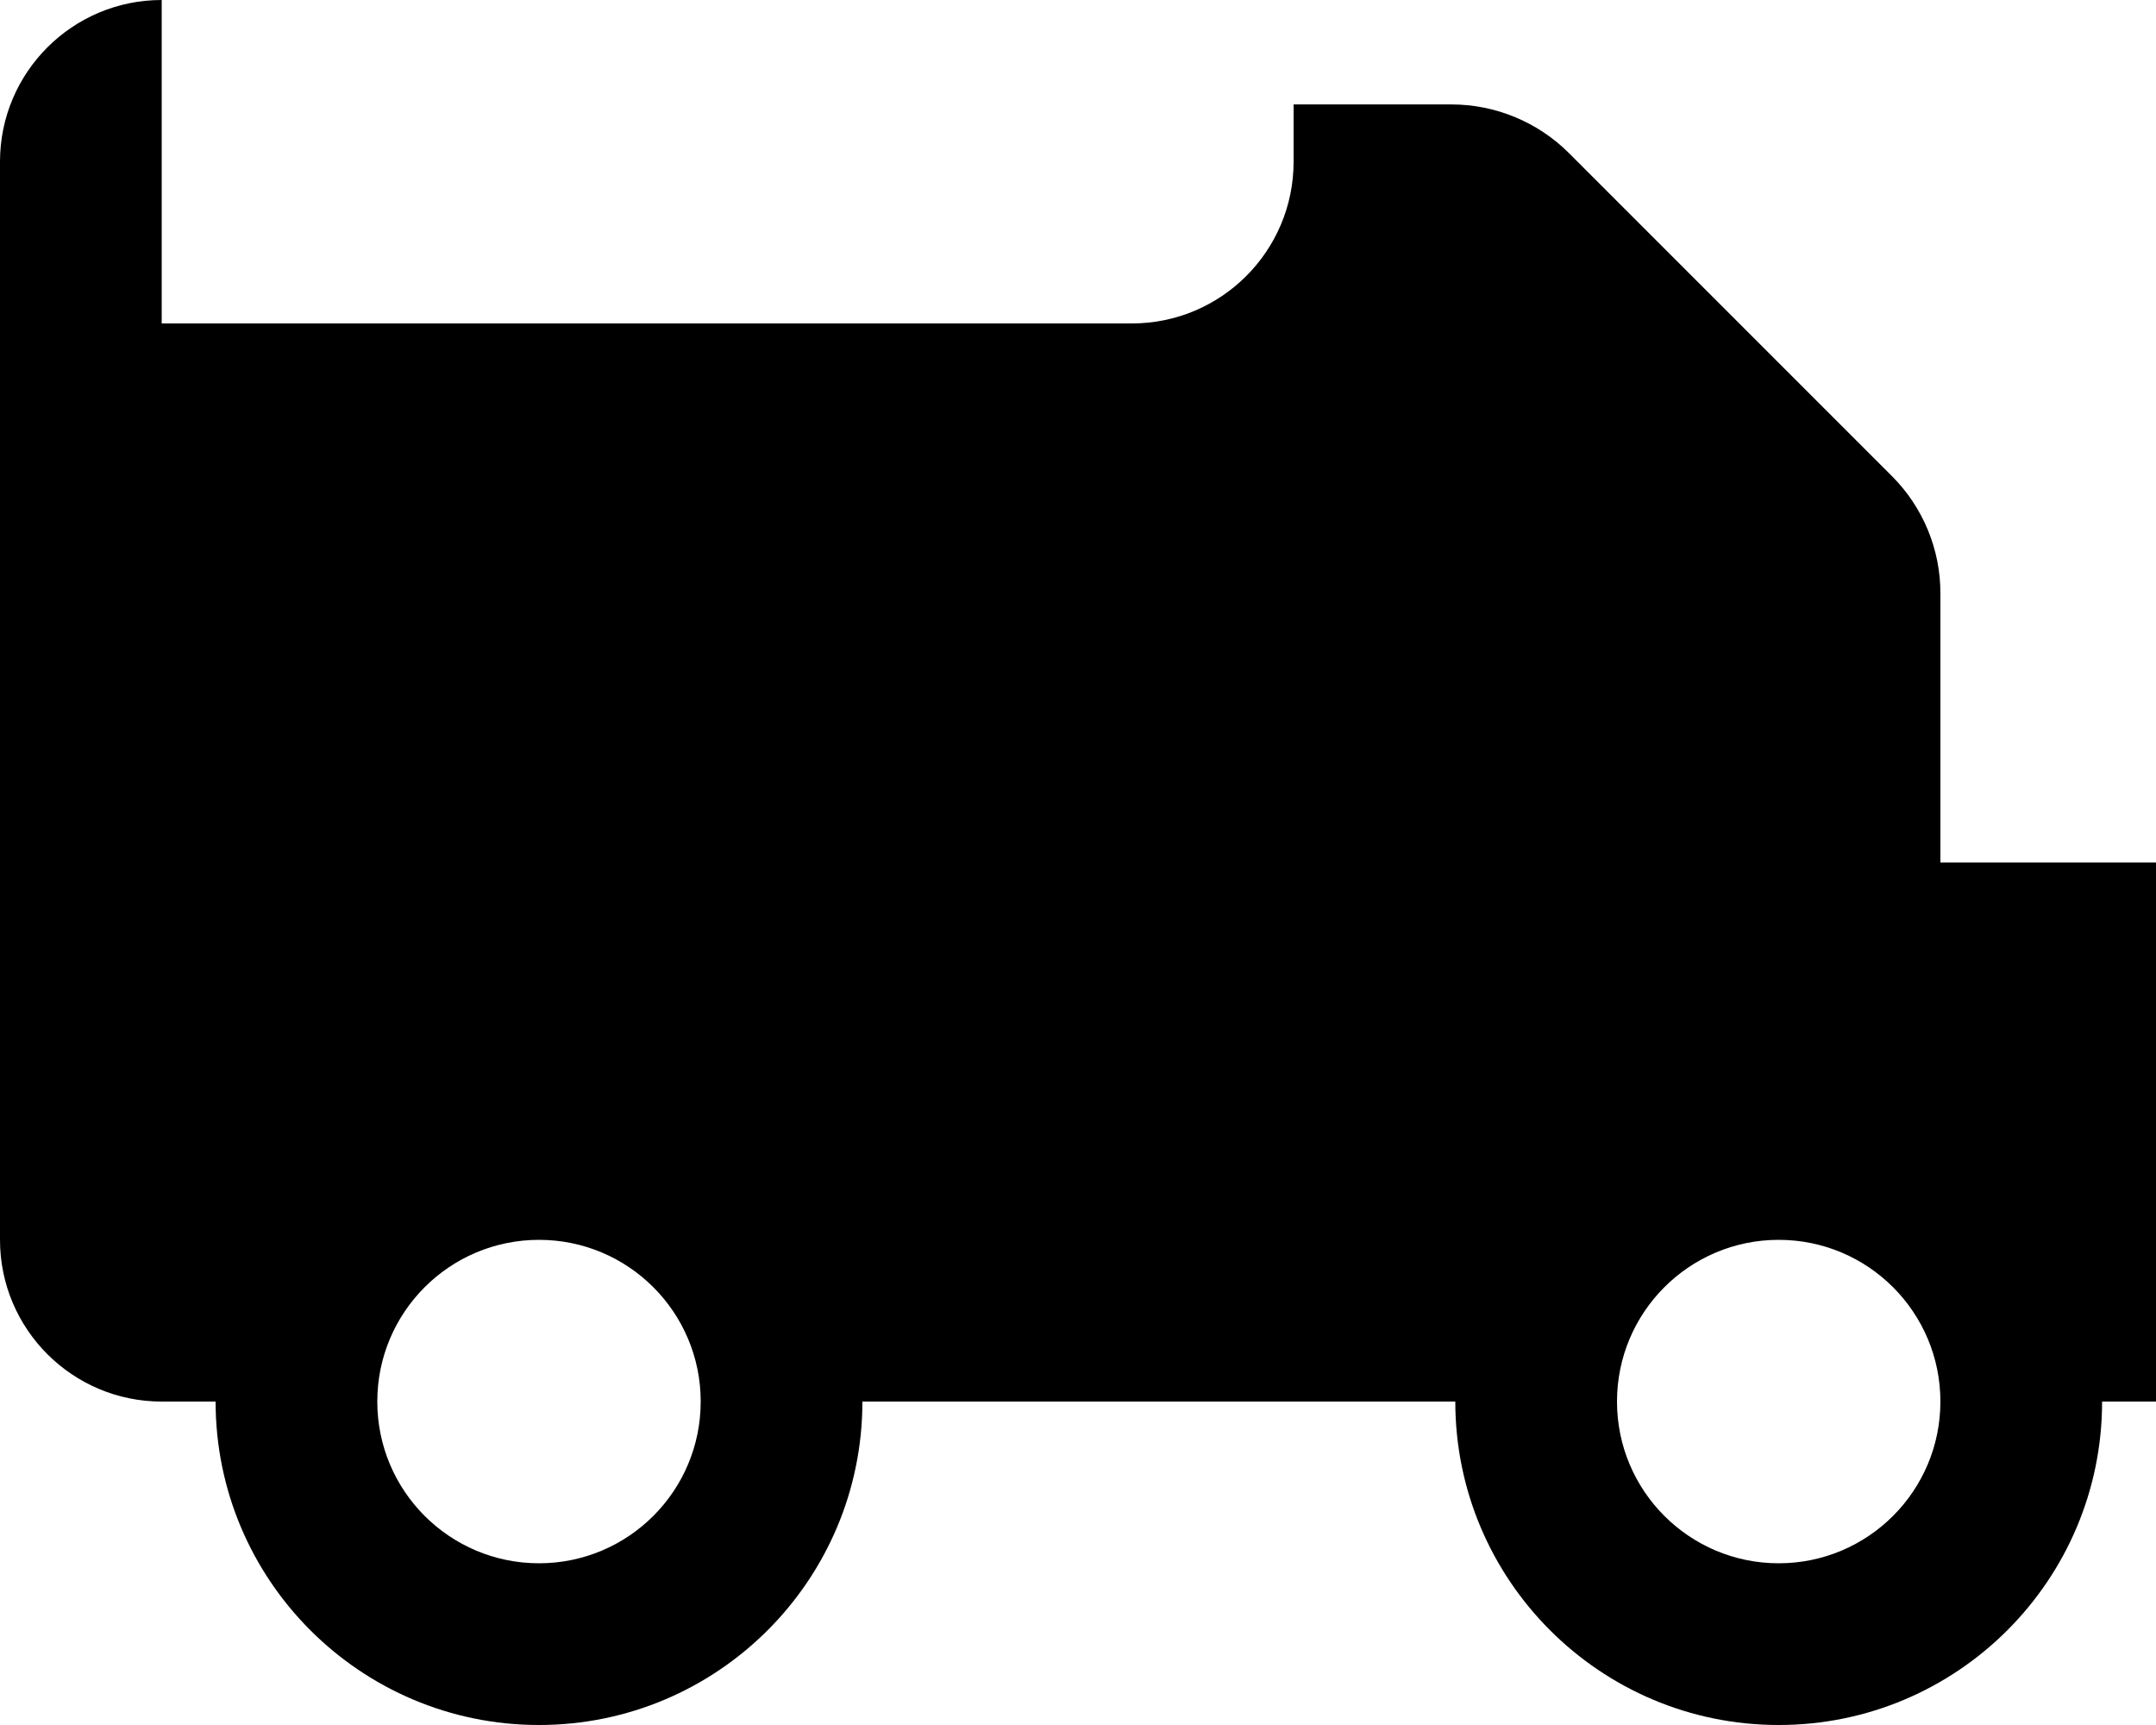
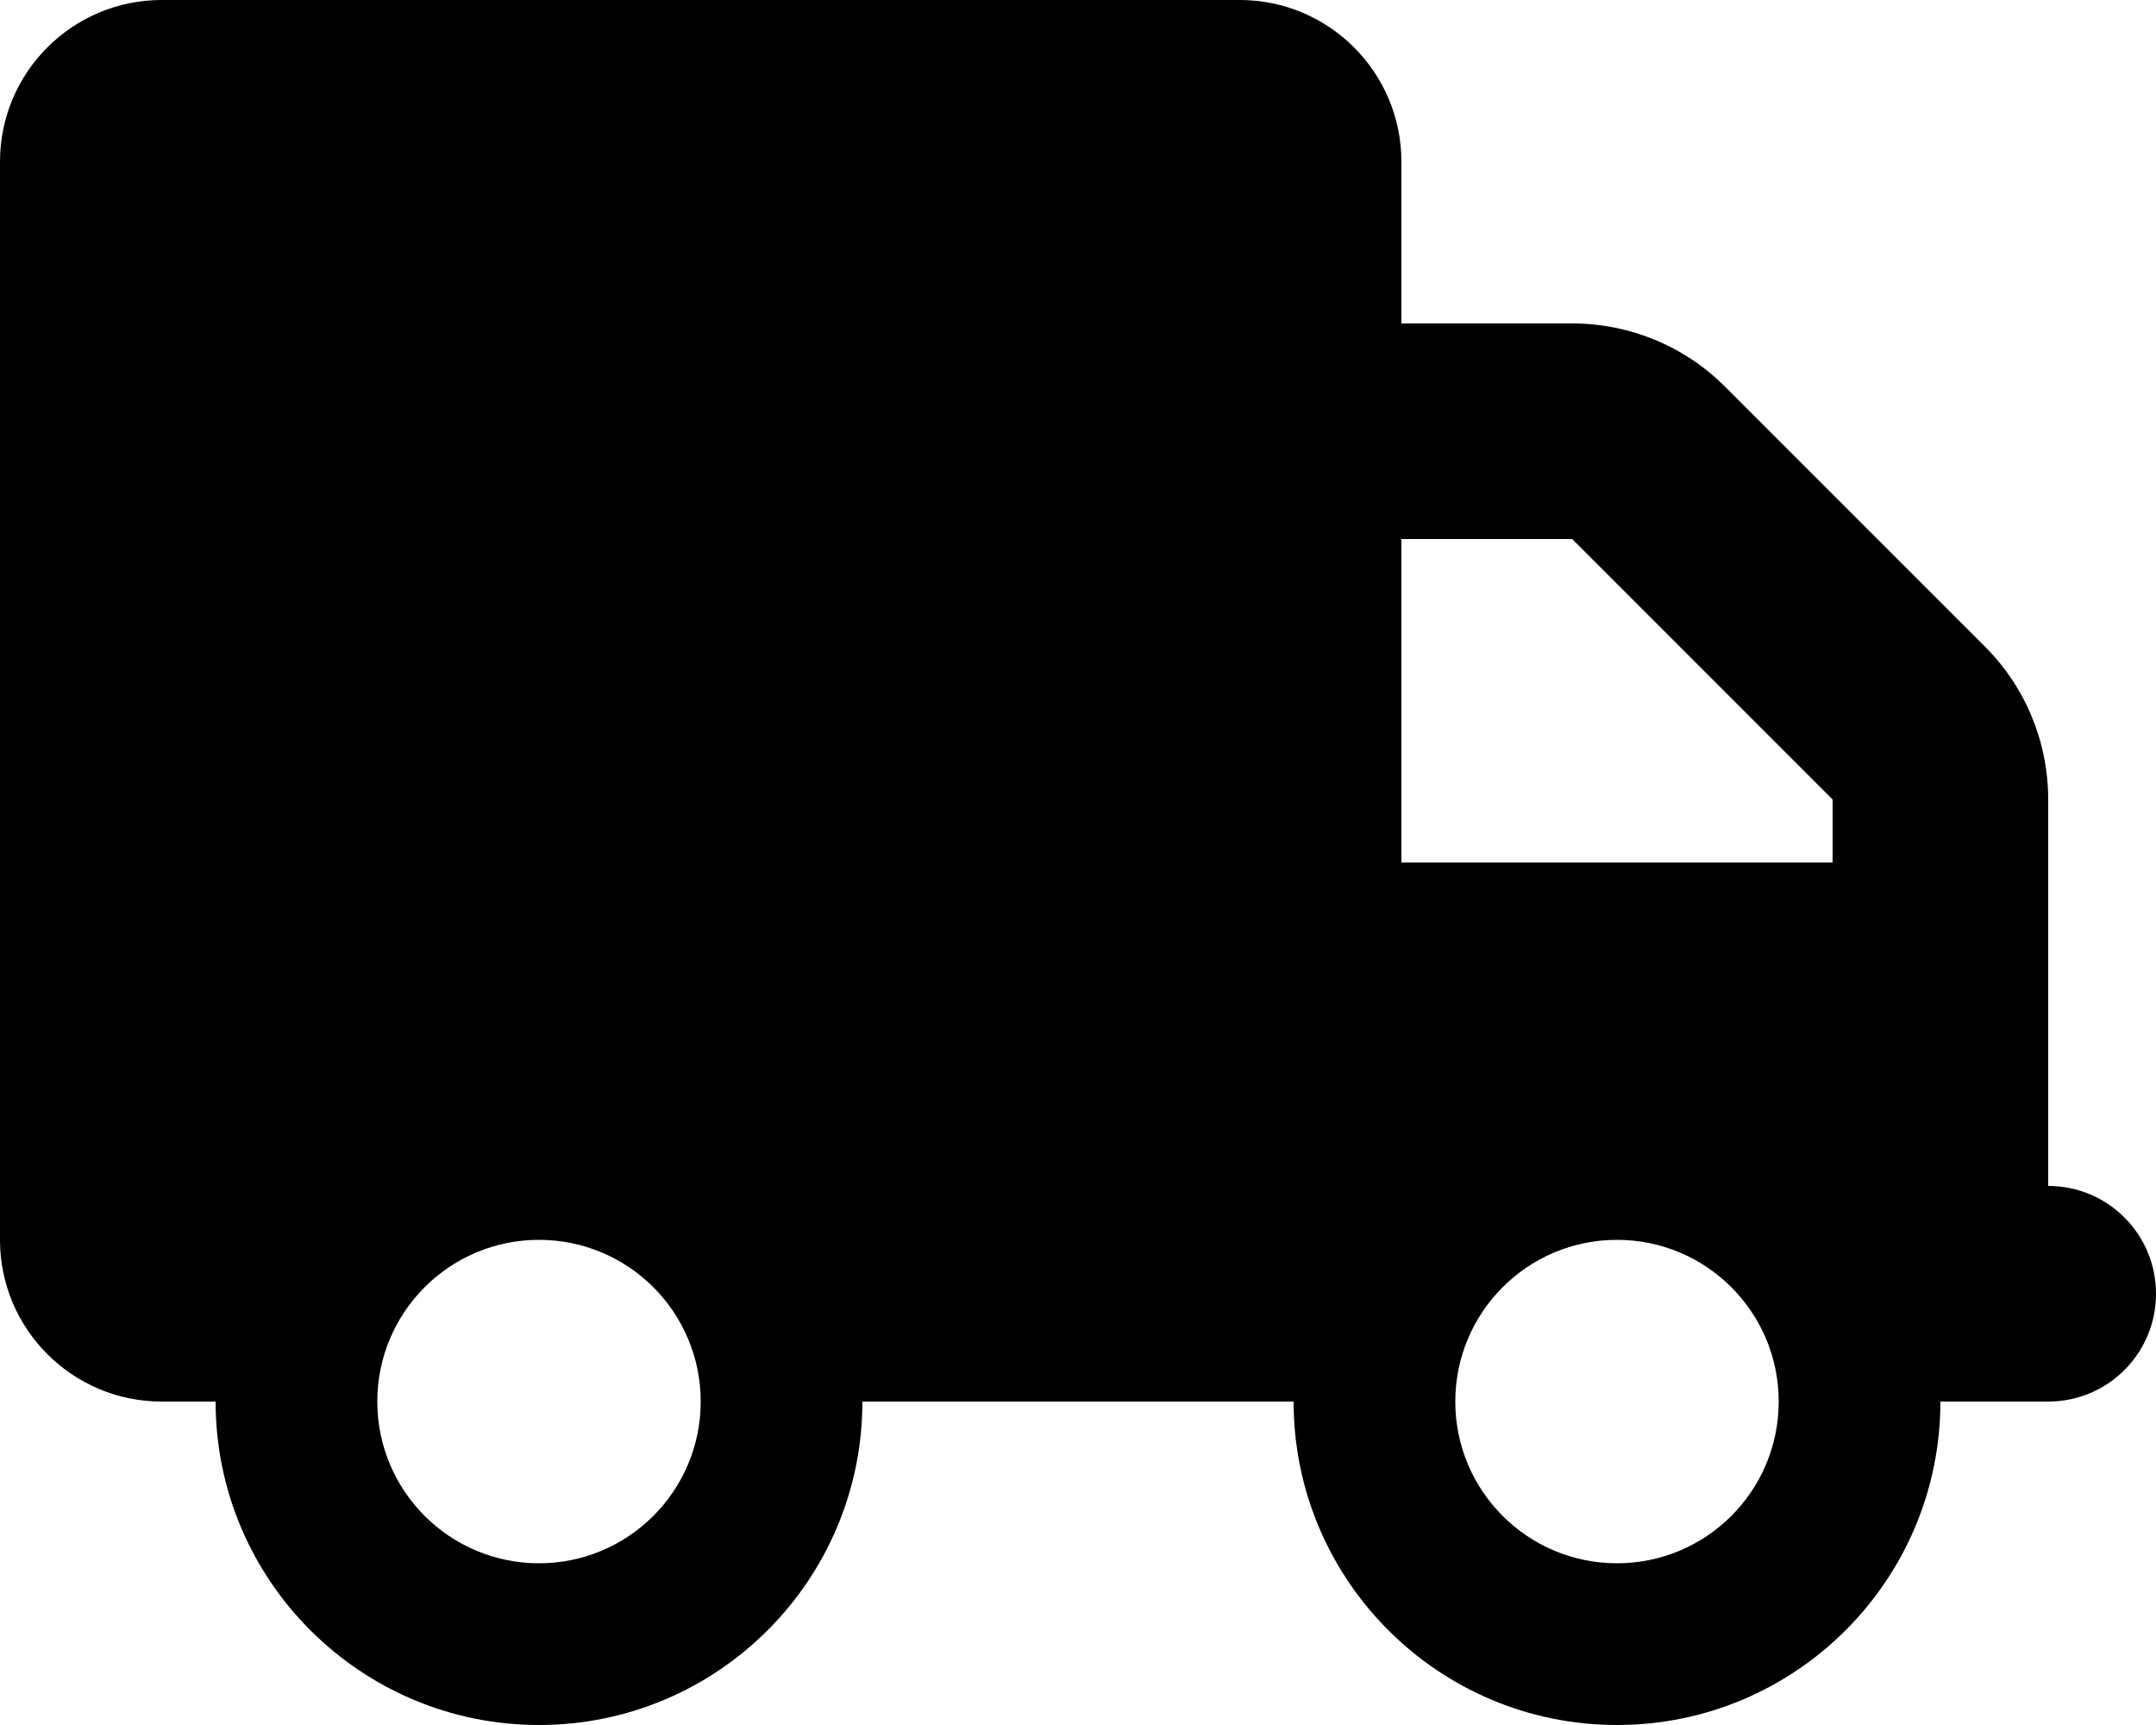
<svg xmlns="http://www.w3.org/2000/svg" viewBox="0 0 640 512" fill="currentColor">
-   <path d="M48 0C21.5 0 0 21.5 0 48V368c0 26.5 21.5 48 48 48H64c0 53 43 96 96 96s96-43 96-96H432c0 53 43 96 96 96s96-43 96-96h16c17.7 0 32-14.3 32-32V288c0-17.7-14.3-32-32-32H576V176c0-13-5.2-25.5-14.4-34.7l-96-96C456.4 36.2 443.9 31 430.9 31H384V48c0 26.5-21.5 48-48 48H48zM160 464a48 48 0 1 1 0-96 48 48 0 1 1 0 96zm368 0a48 48 0 1 1 0-96 48 48 0 1 1 0 96zM432 176H544l-64-64H432v64z" />
+   <path d="M48 0C21.5 0 0 21.5 0 48L0 368c0 26.5 21.5 48 48 48l16 0c0 53 43 96 96 96s96-43 96-96l128 0c0 53 43 96 96 96s96-43 96-96l32 0c17.7 0 32-14.3 32-32s-14.3-32-32-32l0-64 0-32 0-18.7c0-17-6.7-33.3-18.7-45.3L512 114.7c-12-12-28.3-18.7-45.3-18.7L416 96l0-48c0-26.5-21.5-48-48-48L48 0zM416 160l50.7 0L544 237.3l0 18.7-128 0 0-96zM112 416a48 48 0 1 1 96 0 48 48 0 1 1 -96 0zm368-48a48 48 0 1 1 0 96 48 48 0 1 1 0-96z" />
</svg>
